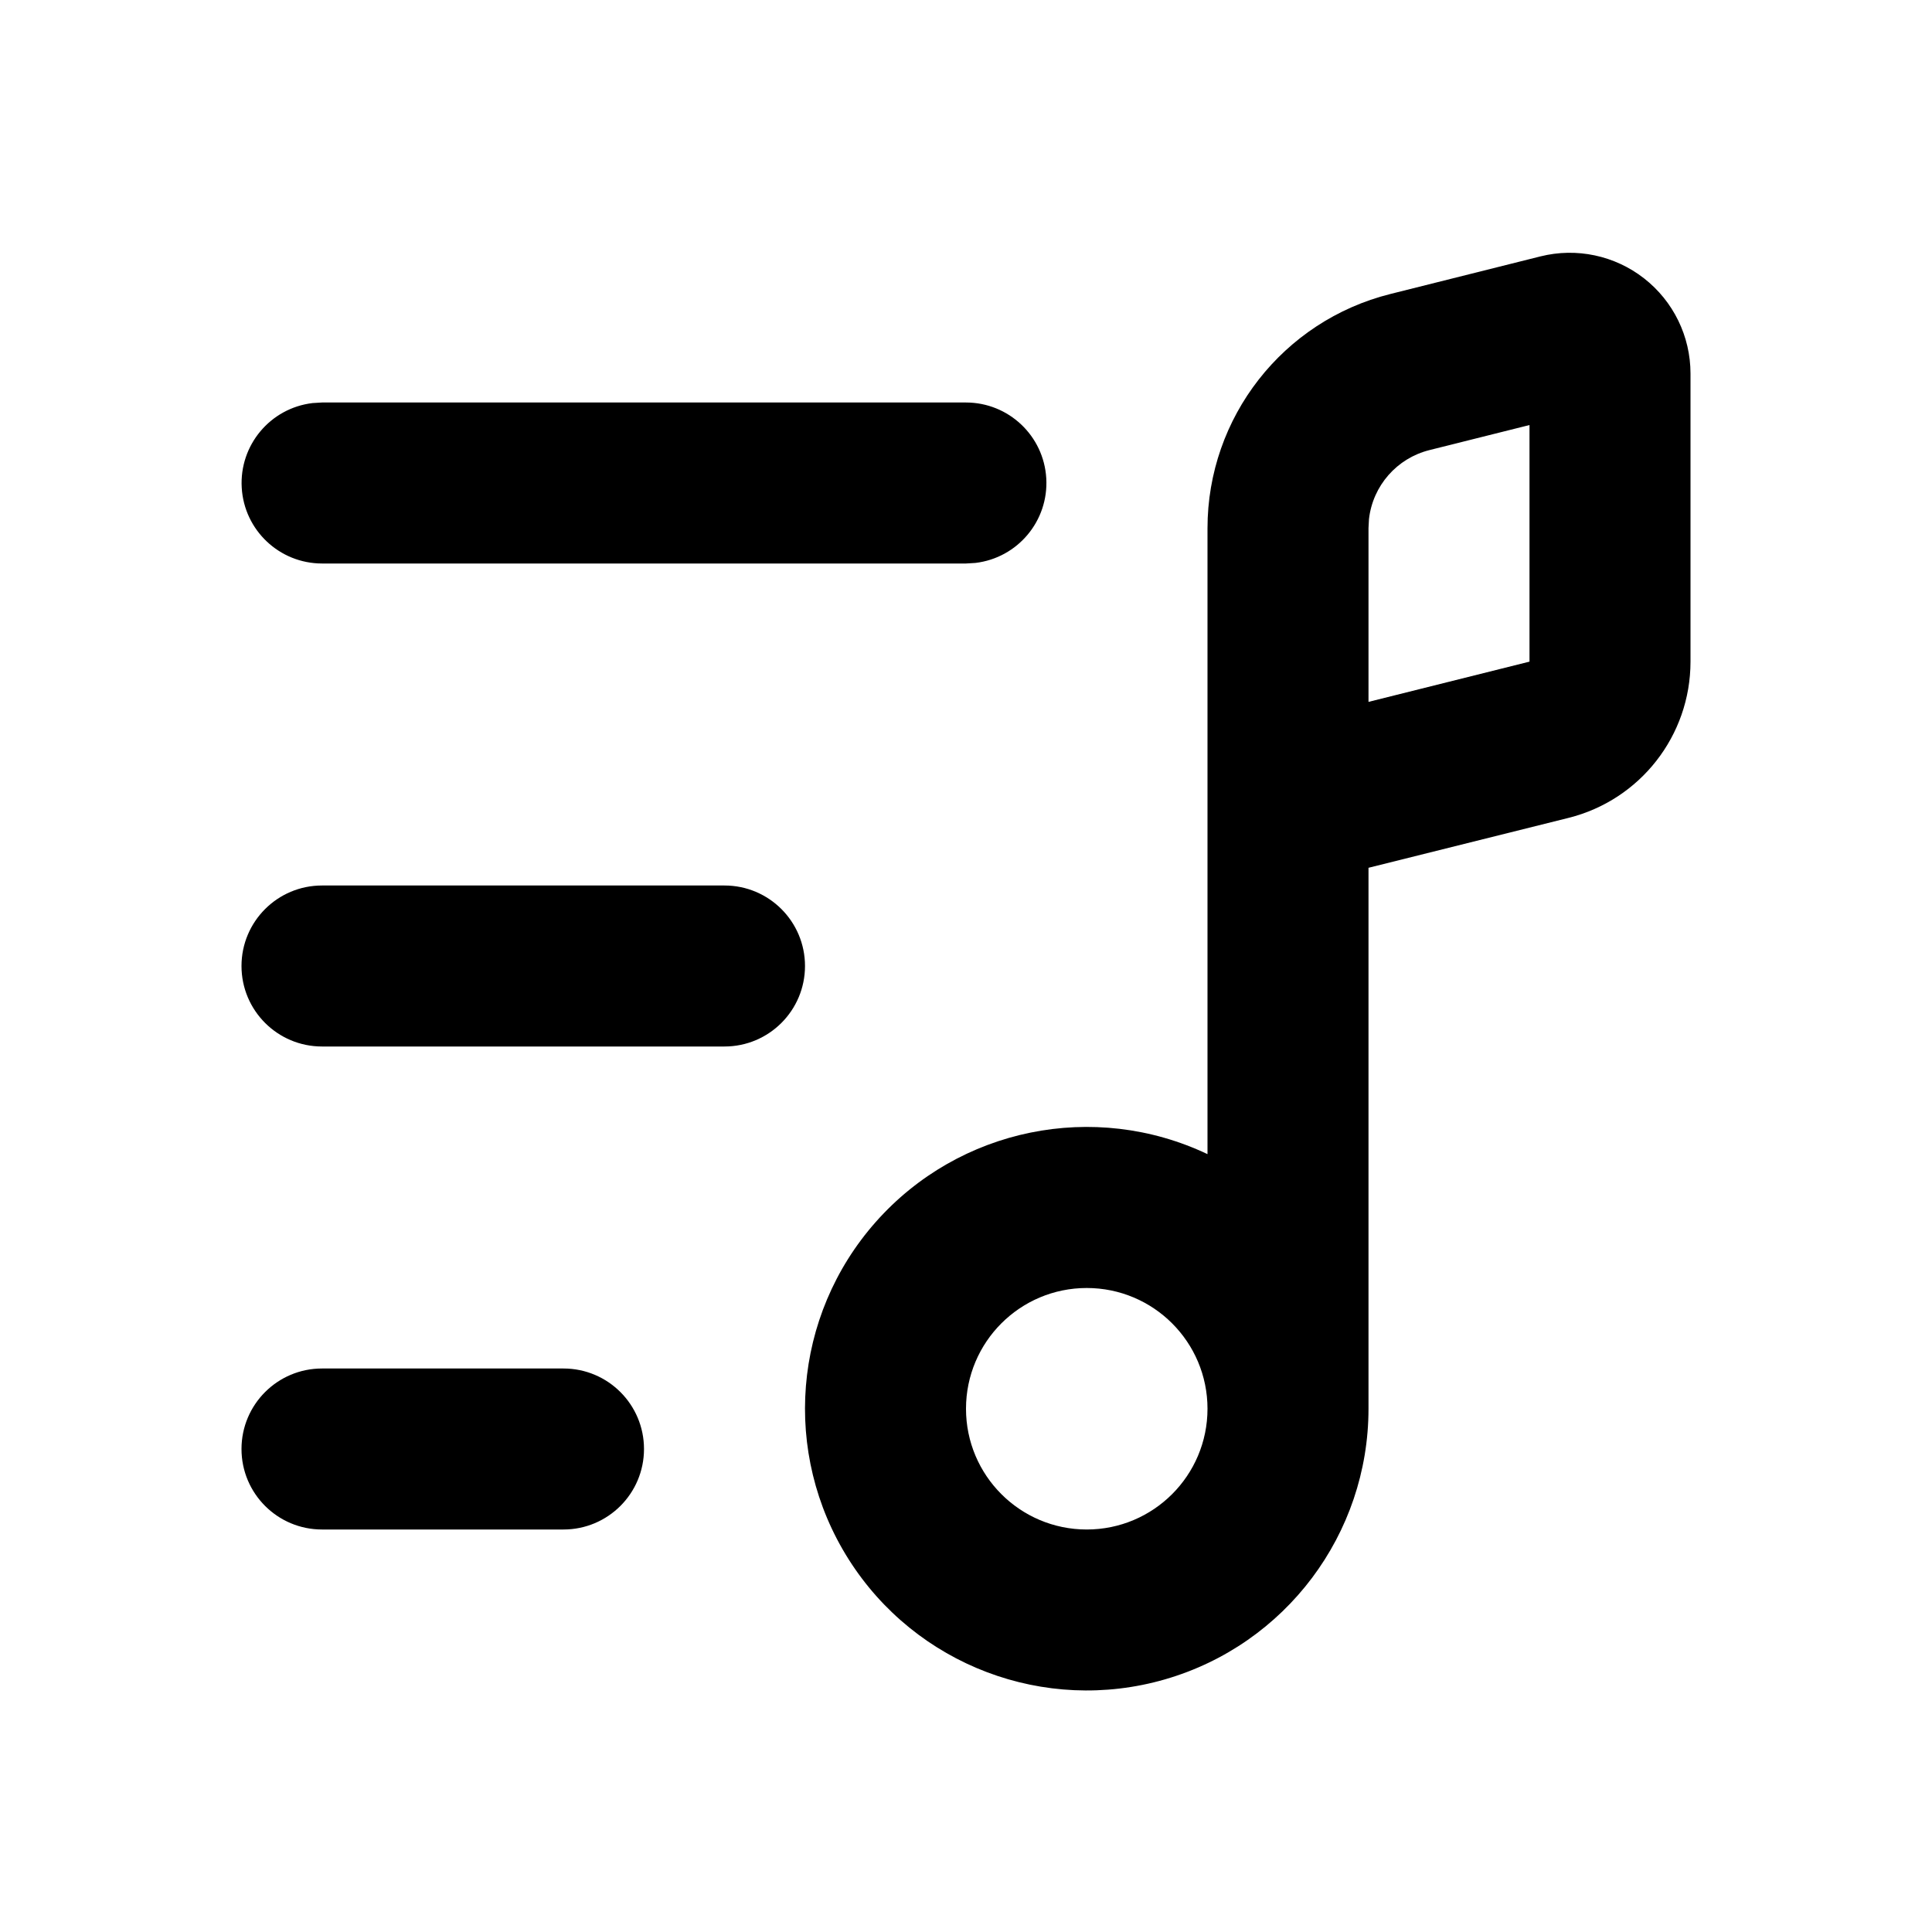
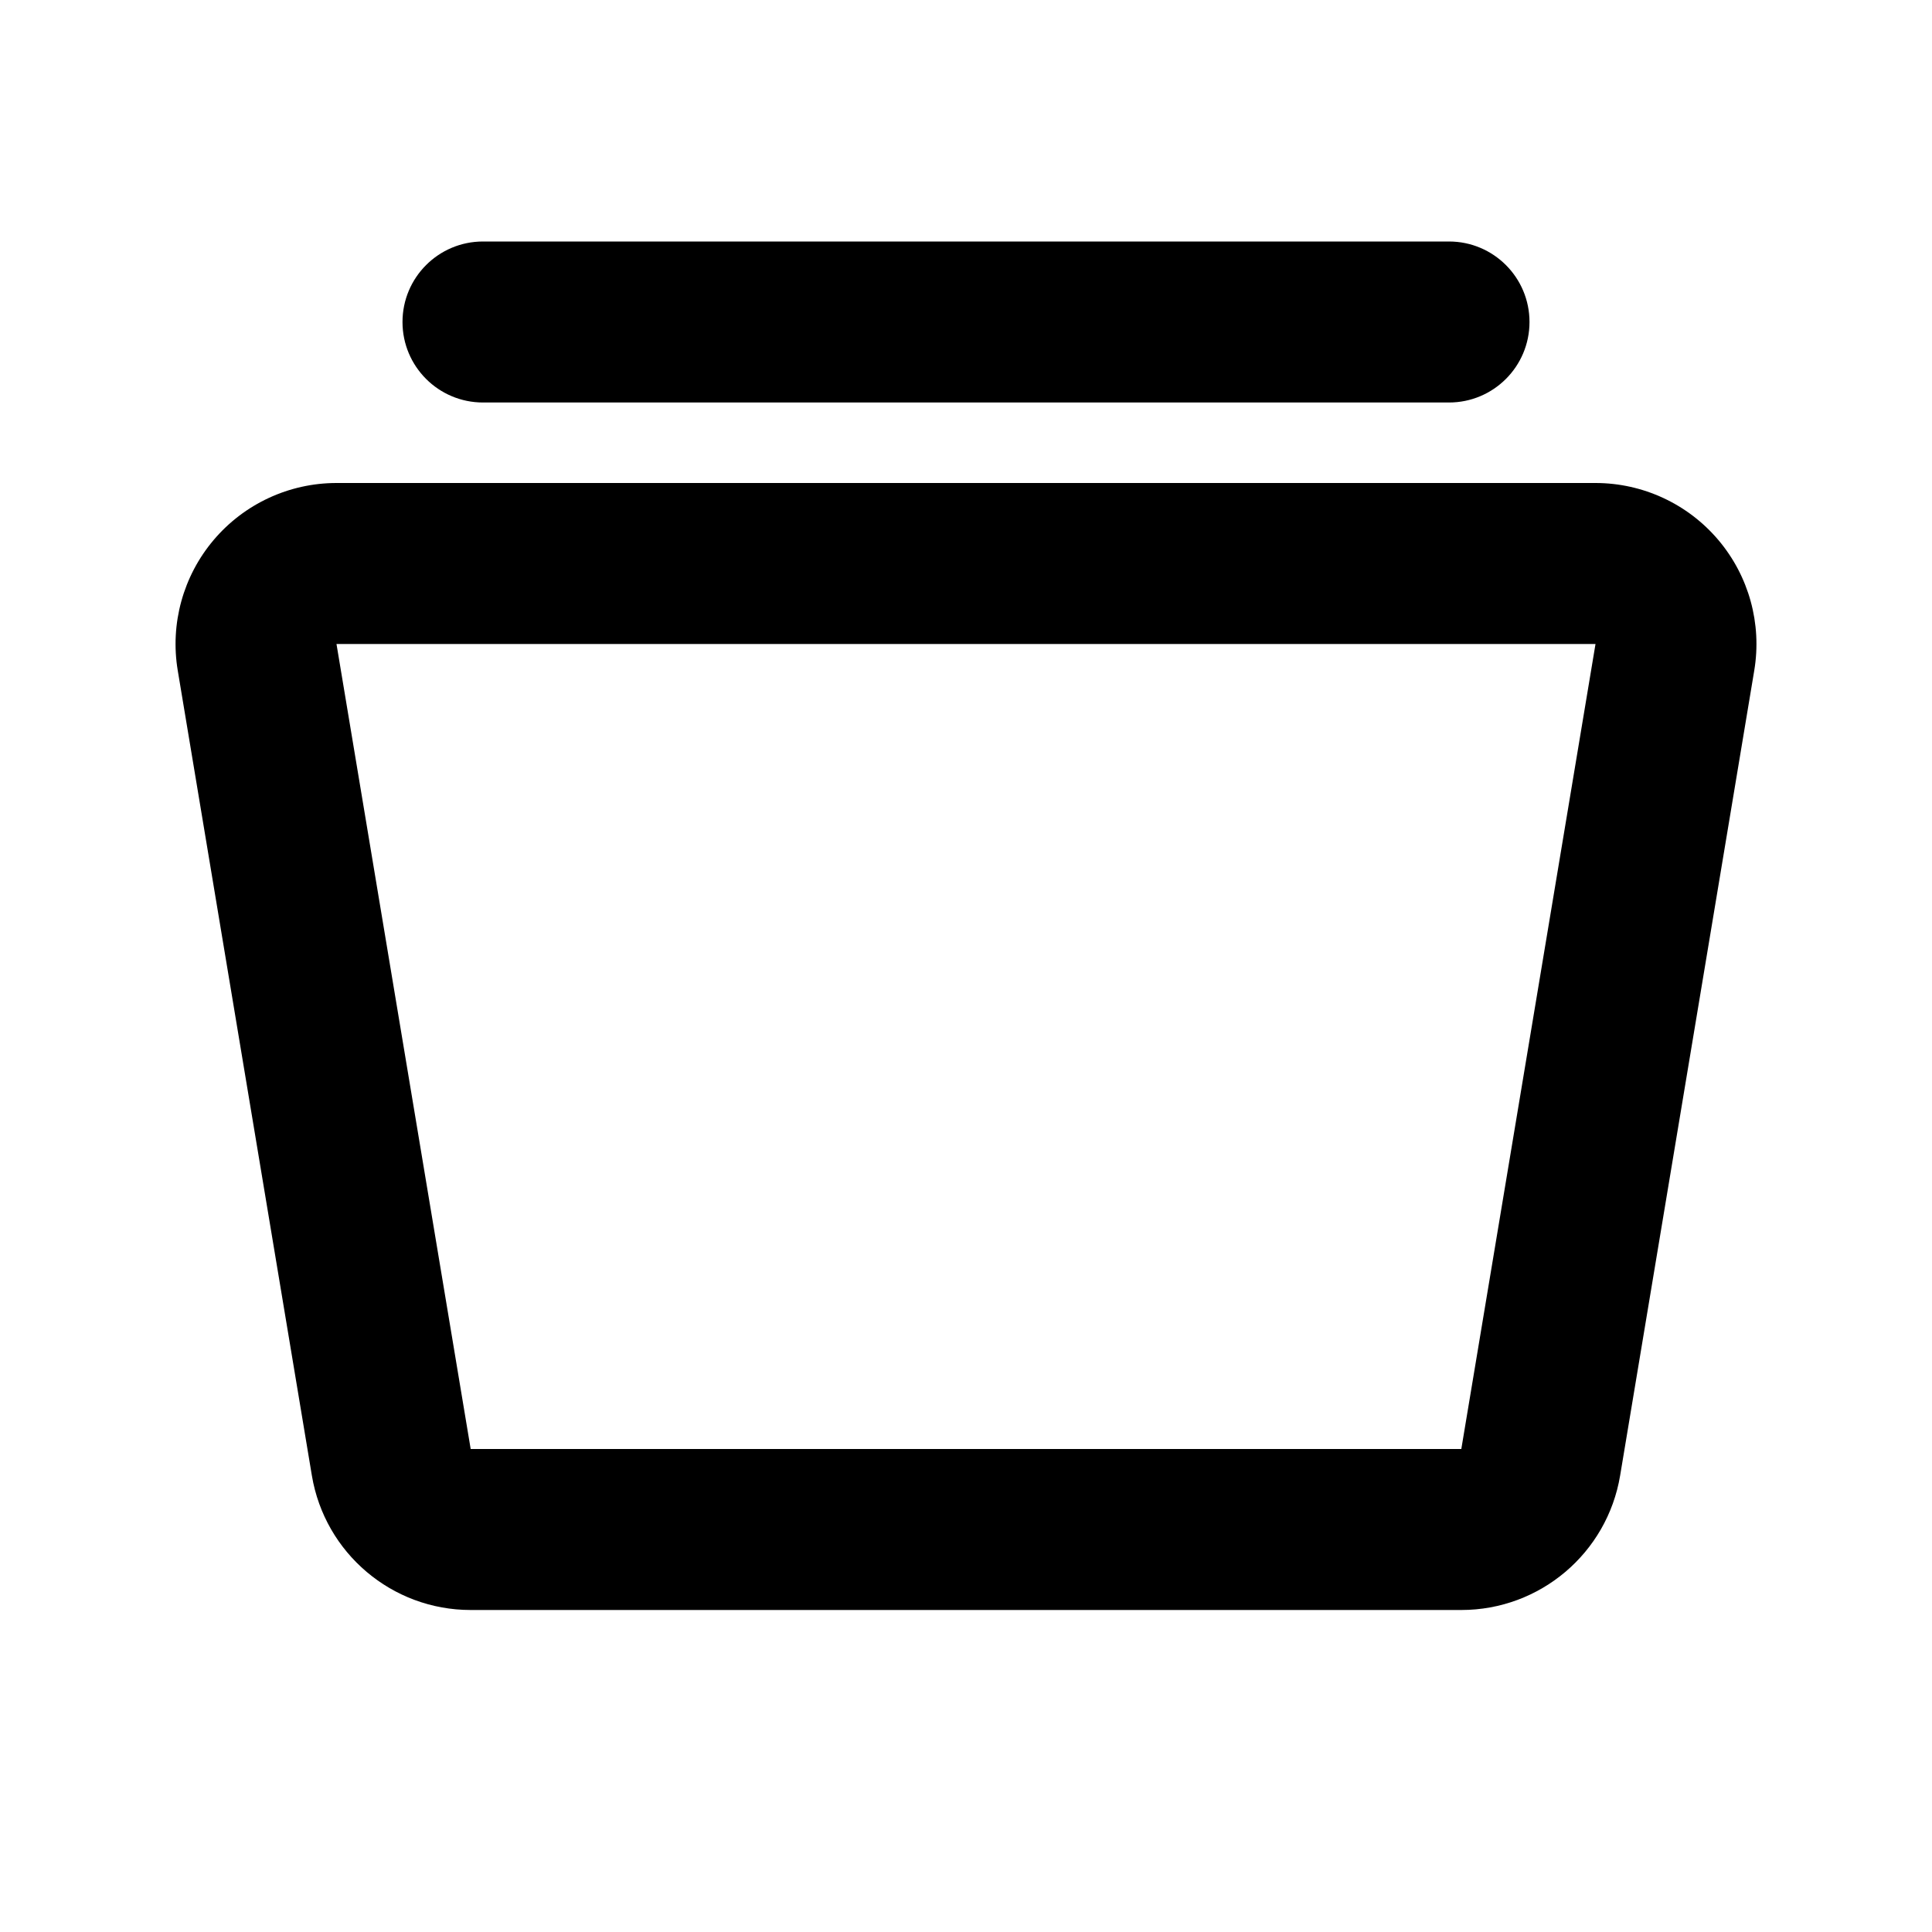
<svg xmlns="http://www.w3.org/2000/svg" width="112" height="112" viewBox="0 0 24 24">
  <g fill="none" fill-rule="evenodd">
-     <path d="m12.594 23.258l-.012.002l-.071.035l-.02.004l-.014-.004l-.071-.036q-.016-.004-.024.006l-.004.01l-.017.428l.005.02l.01.013l.104.074l.015.004l.012-.004l.104-.074l.012-.016l.004-.017l-.017-.427q-.004-.016-.016-.018m.264-.113l-.014.002l-.184.093l-.01.01l-.003.011l.018.43l.005.012l.008.008l.201.092q.019.005.029-.008l.004-.014l-.034-.614q-.005-.019-.02-.022m-.715.002a.02.02 0 0 0-.027.006l-.006.014l-.034.614q.001.018.017.024l.015-.002l.201-.093l.01-.008l.003-.011l.018-.43l-.003-.012l-.01-.01z" />
-     <path fill="currentColor" d="M21 4.64v3.58a2 2 0 0 1-1.515 1.94L17 10.78v6.72a3.5 3.5 0 1 1-2-3.163V6.562a3 3 0 0 1 2.272-2.91l1.864-.467A1.5 1.5 0 0 1 21 4.64M13.5 16a1.5 1.5 0 1 0 0 3a1.5 1.5 0 0 0 0-3M7 17a1 1 0 1 1 0 2H4a1 1 0 1 1 0-2zm2-6a1 1 0 1 1 0 2H4a1 1 0 1 1 0-2zm10-5.72l-1.242.311a1 1 0 0 0-.752.857L17 6.562v2.157l2-.5zM12 5a1 1 0 0 1 .117 1.993L12 7H4a1 1 0 0 1-.117-1.993L4 5z" />
+     <path d="m12.593 23.258l-.011.002l-.071.035l-.02.004l-.014-.004l-.071-.035q-.016-.005-.024.005l-.004.01l-.017.428l.005.02l.01.013l.104.074l.015.004l.012-.004l.104-.074l.012-.016l.004-.017l-.017-.427q-.004-.016-.017-.018m.265-.113l-.013.002l-.185.093l-.01.01l-.003.011l.018.43l.005.012l.008.007l.201.093q.019.005.029-.008l.004-.014l-.034-.614q-.005-.018-.02-.022m-.715.002a.02.02 0 0 0-.027.006l-.006.014l-.034.614q.001.018.017.024l.015-.002l.201-.093l.01-.008l.004-.011l.017-.43l-.003-.012l-.01-.01z" />
+     <path fill="currentColor" d="M6 3a1 1 0 1 0 0 2h12a1 1 0 1 0 0-2zM4.18 6a2 2 0 0 0-1.972 2.329l1.666 10A2 2 0 0 0 5.847 20h12.306a2 2 0 0 0 1.973-1.671l1.666-10A2 2 0 0 0 19.82 6zm0 2h15.64l-1.667 10H5.847z" />
  </g>
</svg>
